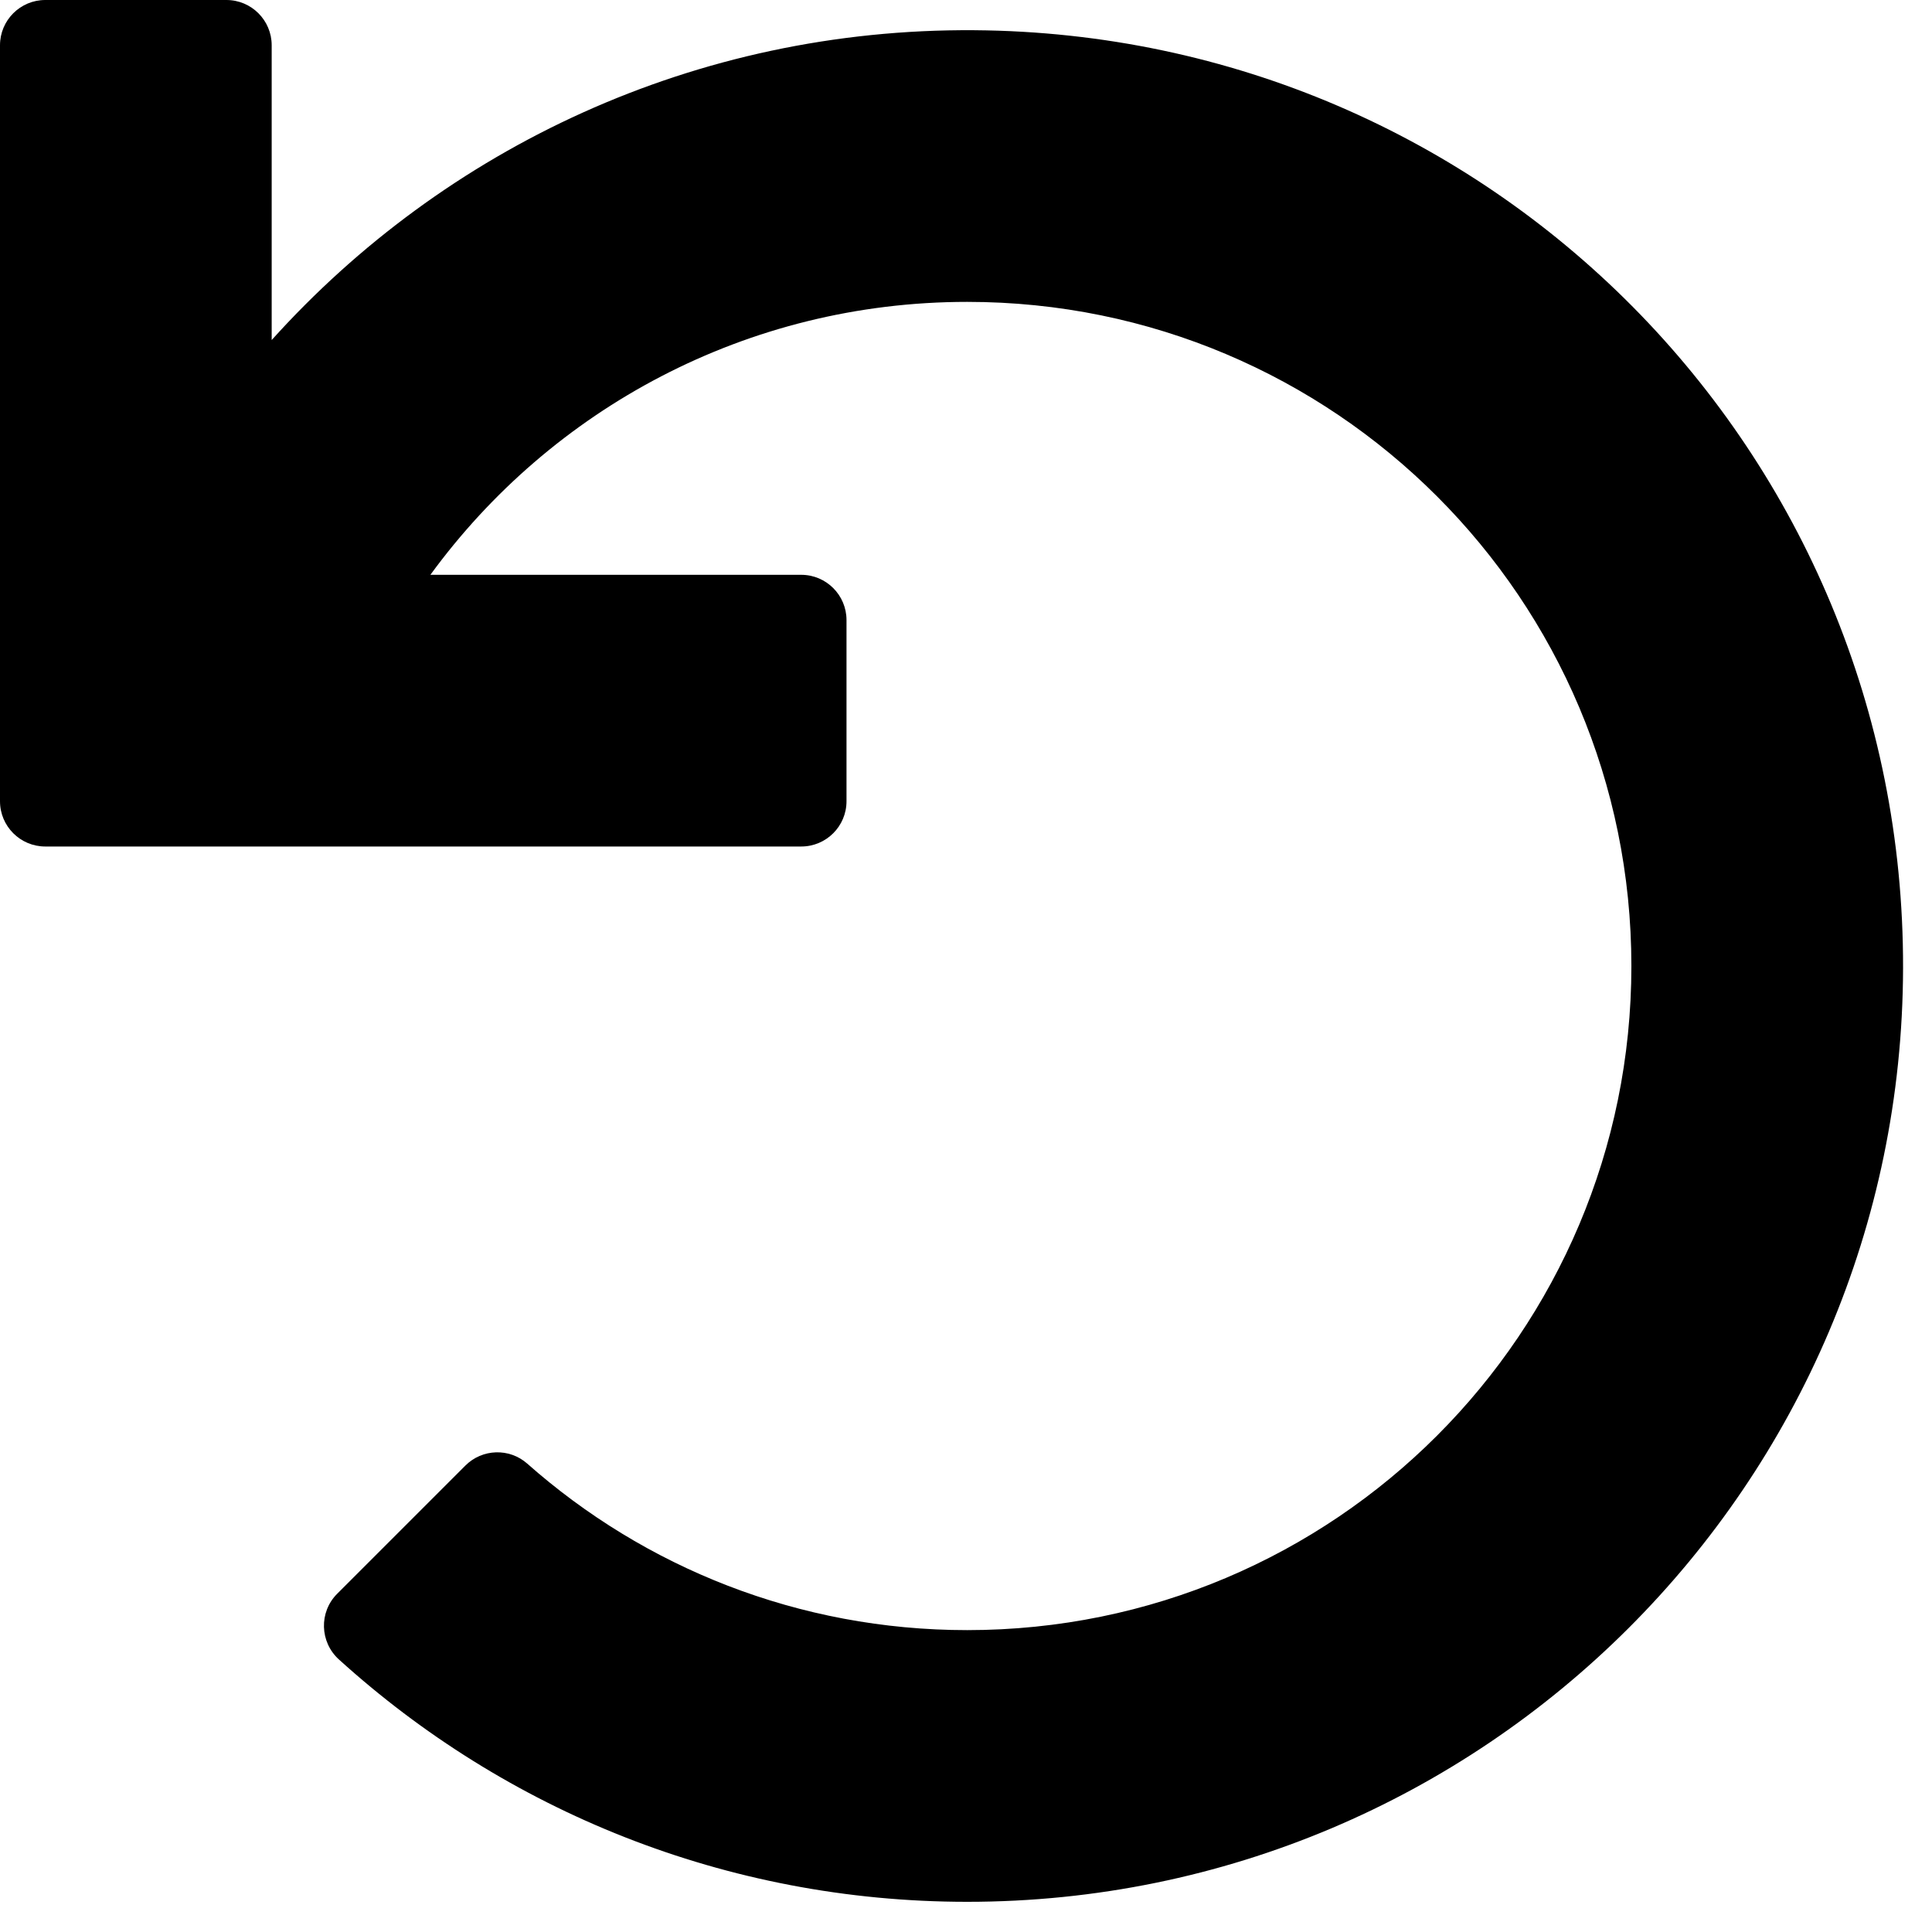
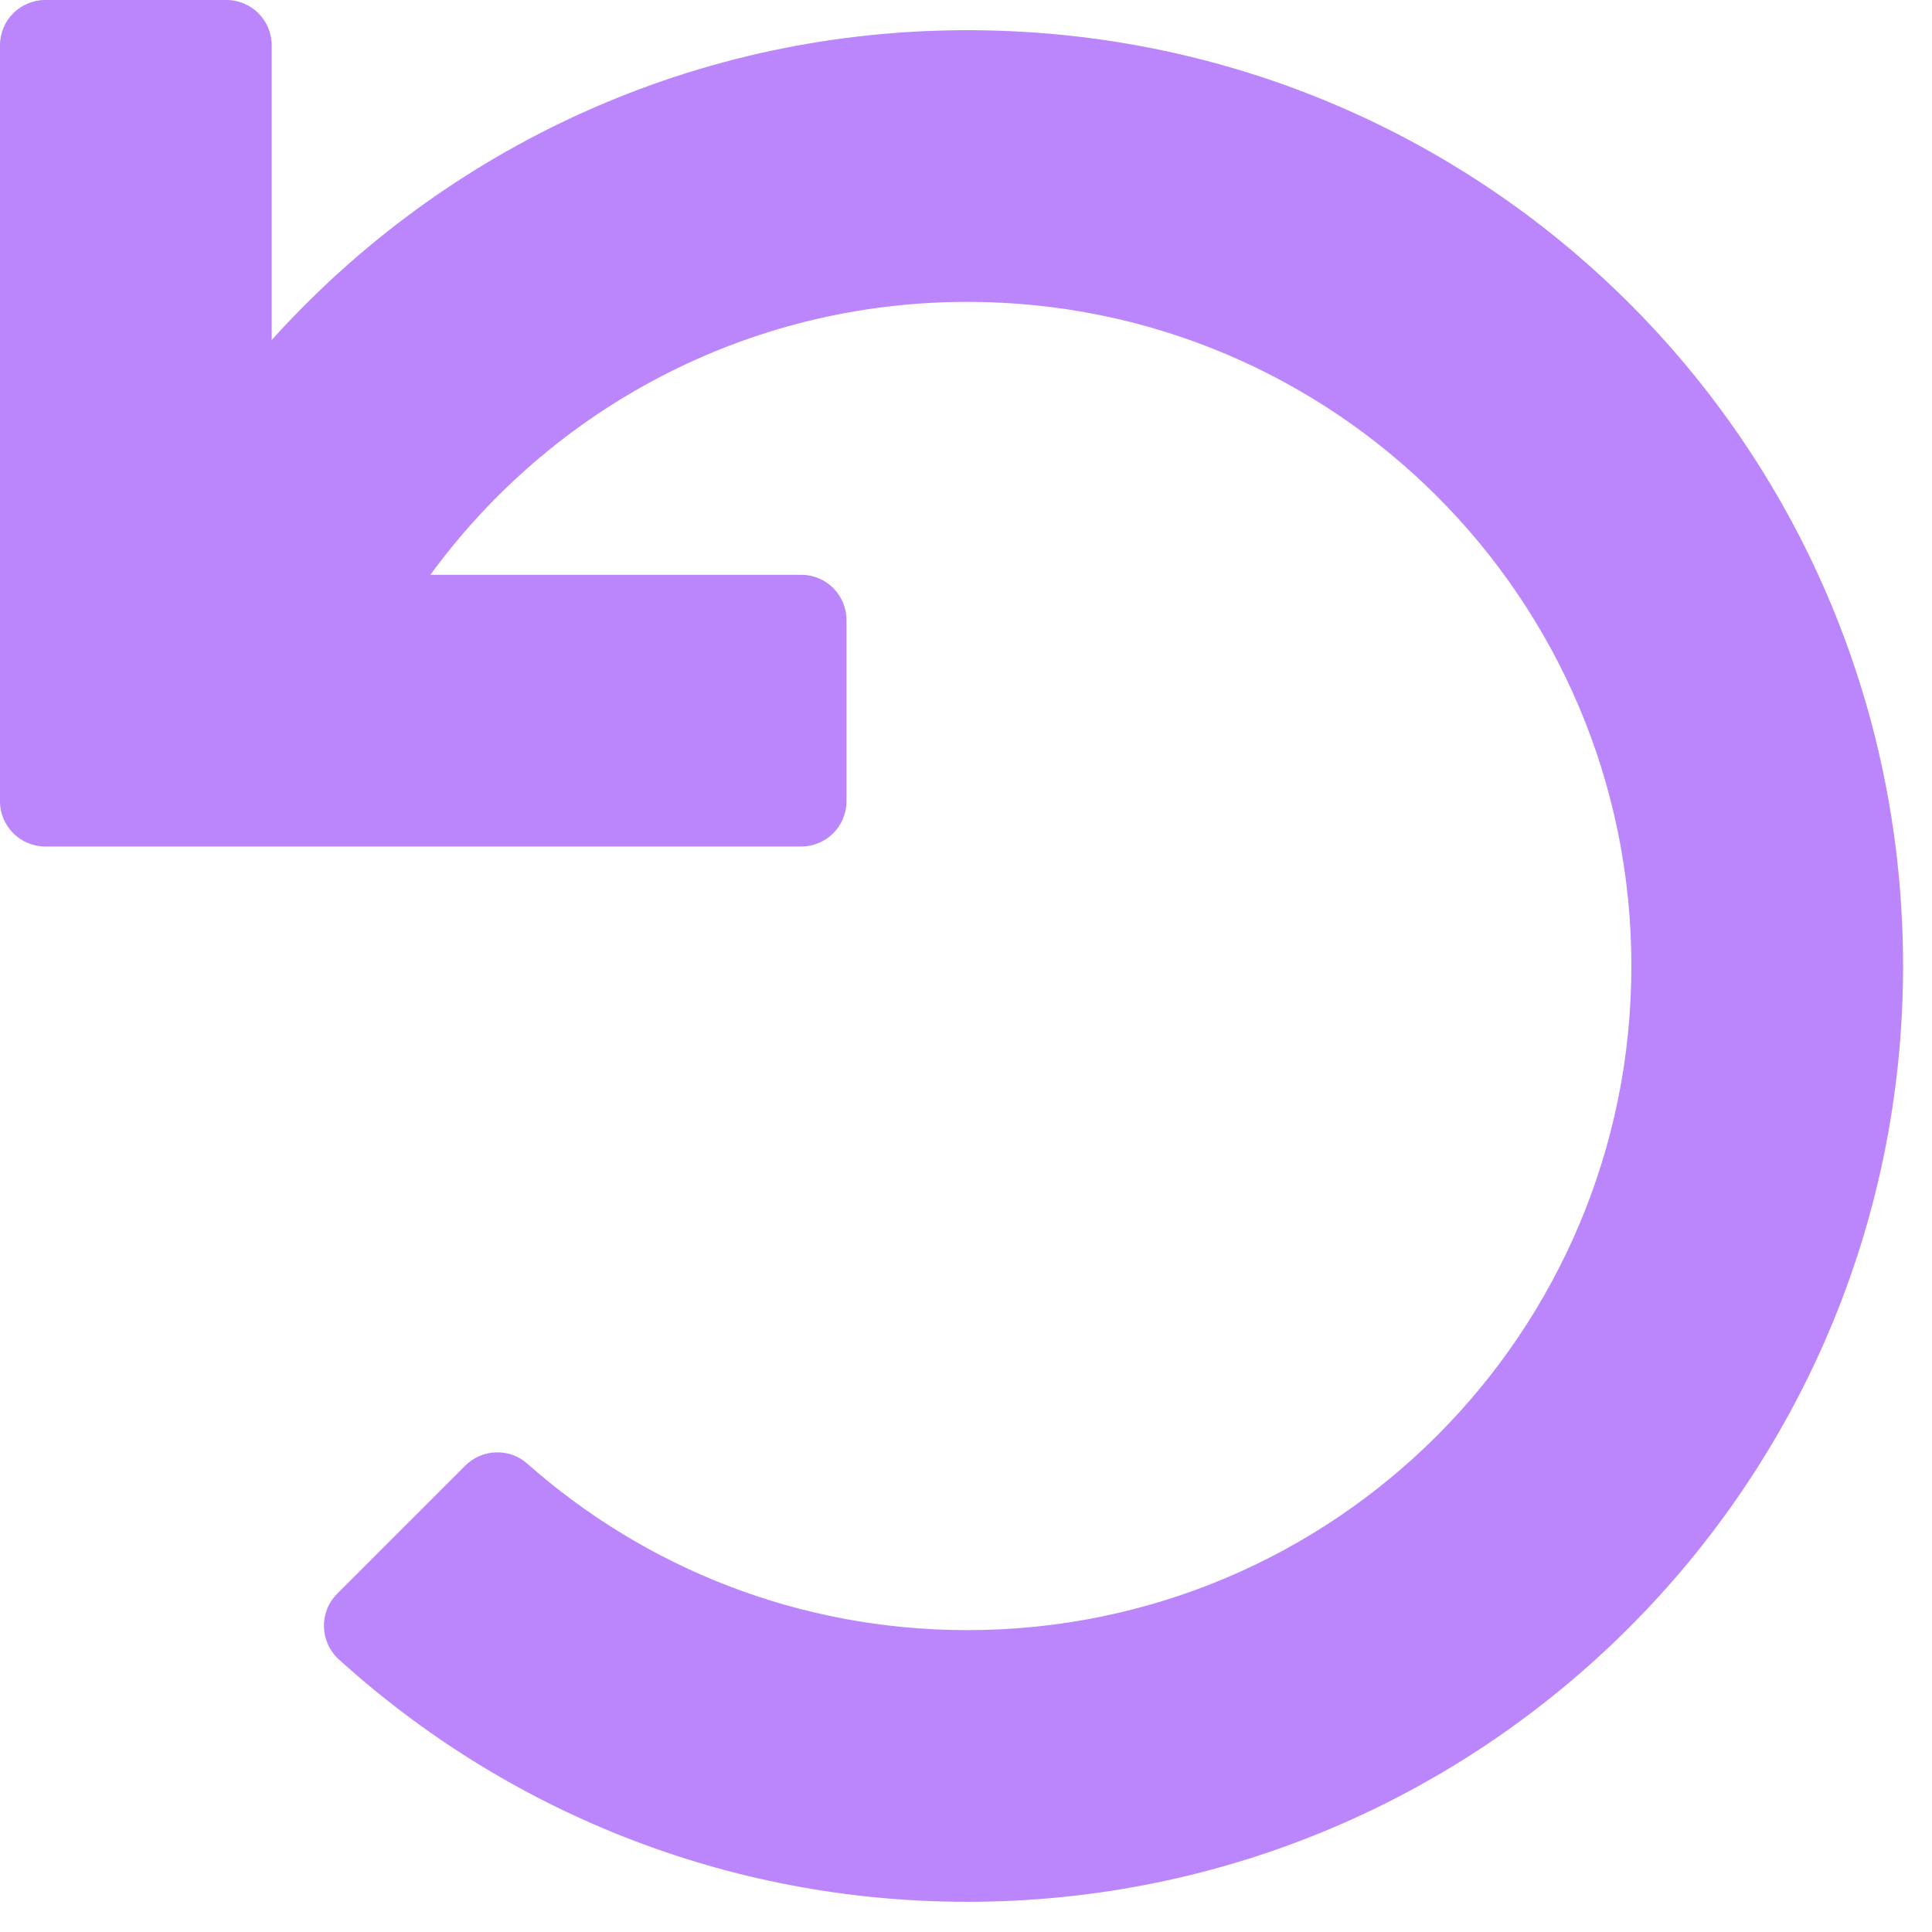
<svg xmlns="http://www.w3.org/2000/svg" viewBox="0 0 512 512">
-   <path d="m212.333 224.333h-200.333c-6.627 0-12-5.373-12-12v-200.333c0-6.627 5.373-12 12-12h48c6.627 0 12 5.373 12 12v78.112c45.773-50.833 112.26-82.642 186.175-82.105 136.906.994 246.448 111.623 246.157 248.532-.291 136.719-111.212 247.461-247.999 247.461-64.089 0-122.496-24.313-166.51-64.215-5.099-4.622-5.334-12.554-.467-17.42l33.967-33.967c4.474-4.474 11.662-4.717 16.401-.525 31.036 27.463 71.856 44.127 116.609 44.127 97.268 0 176-78.716 176-176 0-97.267-78.716-176-176-176-58.496 0-110.28 28.476-142.274 72.333h98.274c6.627 0 12 5.373 12 12v48c0 6.627-5.373 12-12 12z" />
+   <path fill="#BB86FC" d="m212.333 224.333h-200.333c-6.627 0-12-5.373-12-12v-200.333c0-6.627 5.373-12 12-12h48c6.627 0 12 5.373 12 12v78.112c45.773-50.833 112.26-82.642 186.175-82.105 136.906.994 246.448 111.623 246.157 248.532-.291 136.719-111.212 247.461-247.999 247.461-64.089 0-122.496-24.313-166.51-64.215-5.099-4.622-5.334-12.554-.467-17.42l33.967-33.967c4.474-4.474 11.662-4.717 16.401-.525 31.036 27.463 71.856 44.127 116.609 44.127 97.268 0 176-78.716 176-176 0-97.267-78.716-176-176-176-58.496 0-110.28 28.476-142.274 72.333h98.274c6.627 0 12 5.373 12 12v48c0 6.627-5.373 12-12 12z" />
</svg>
